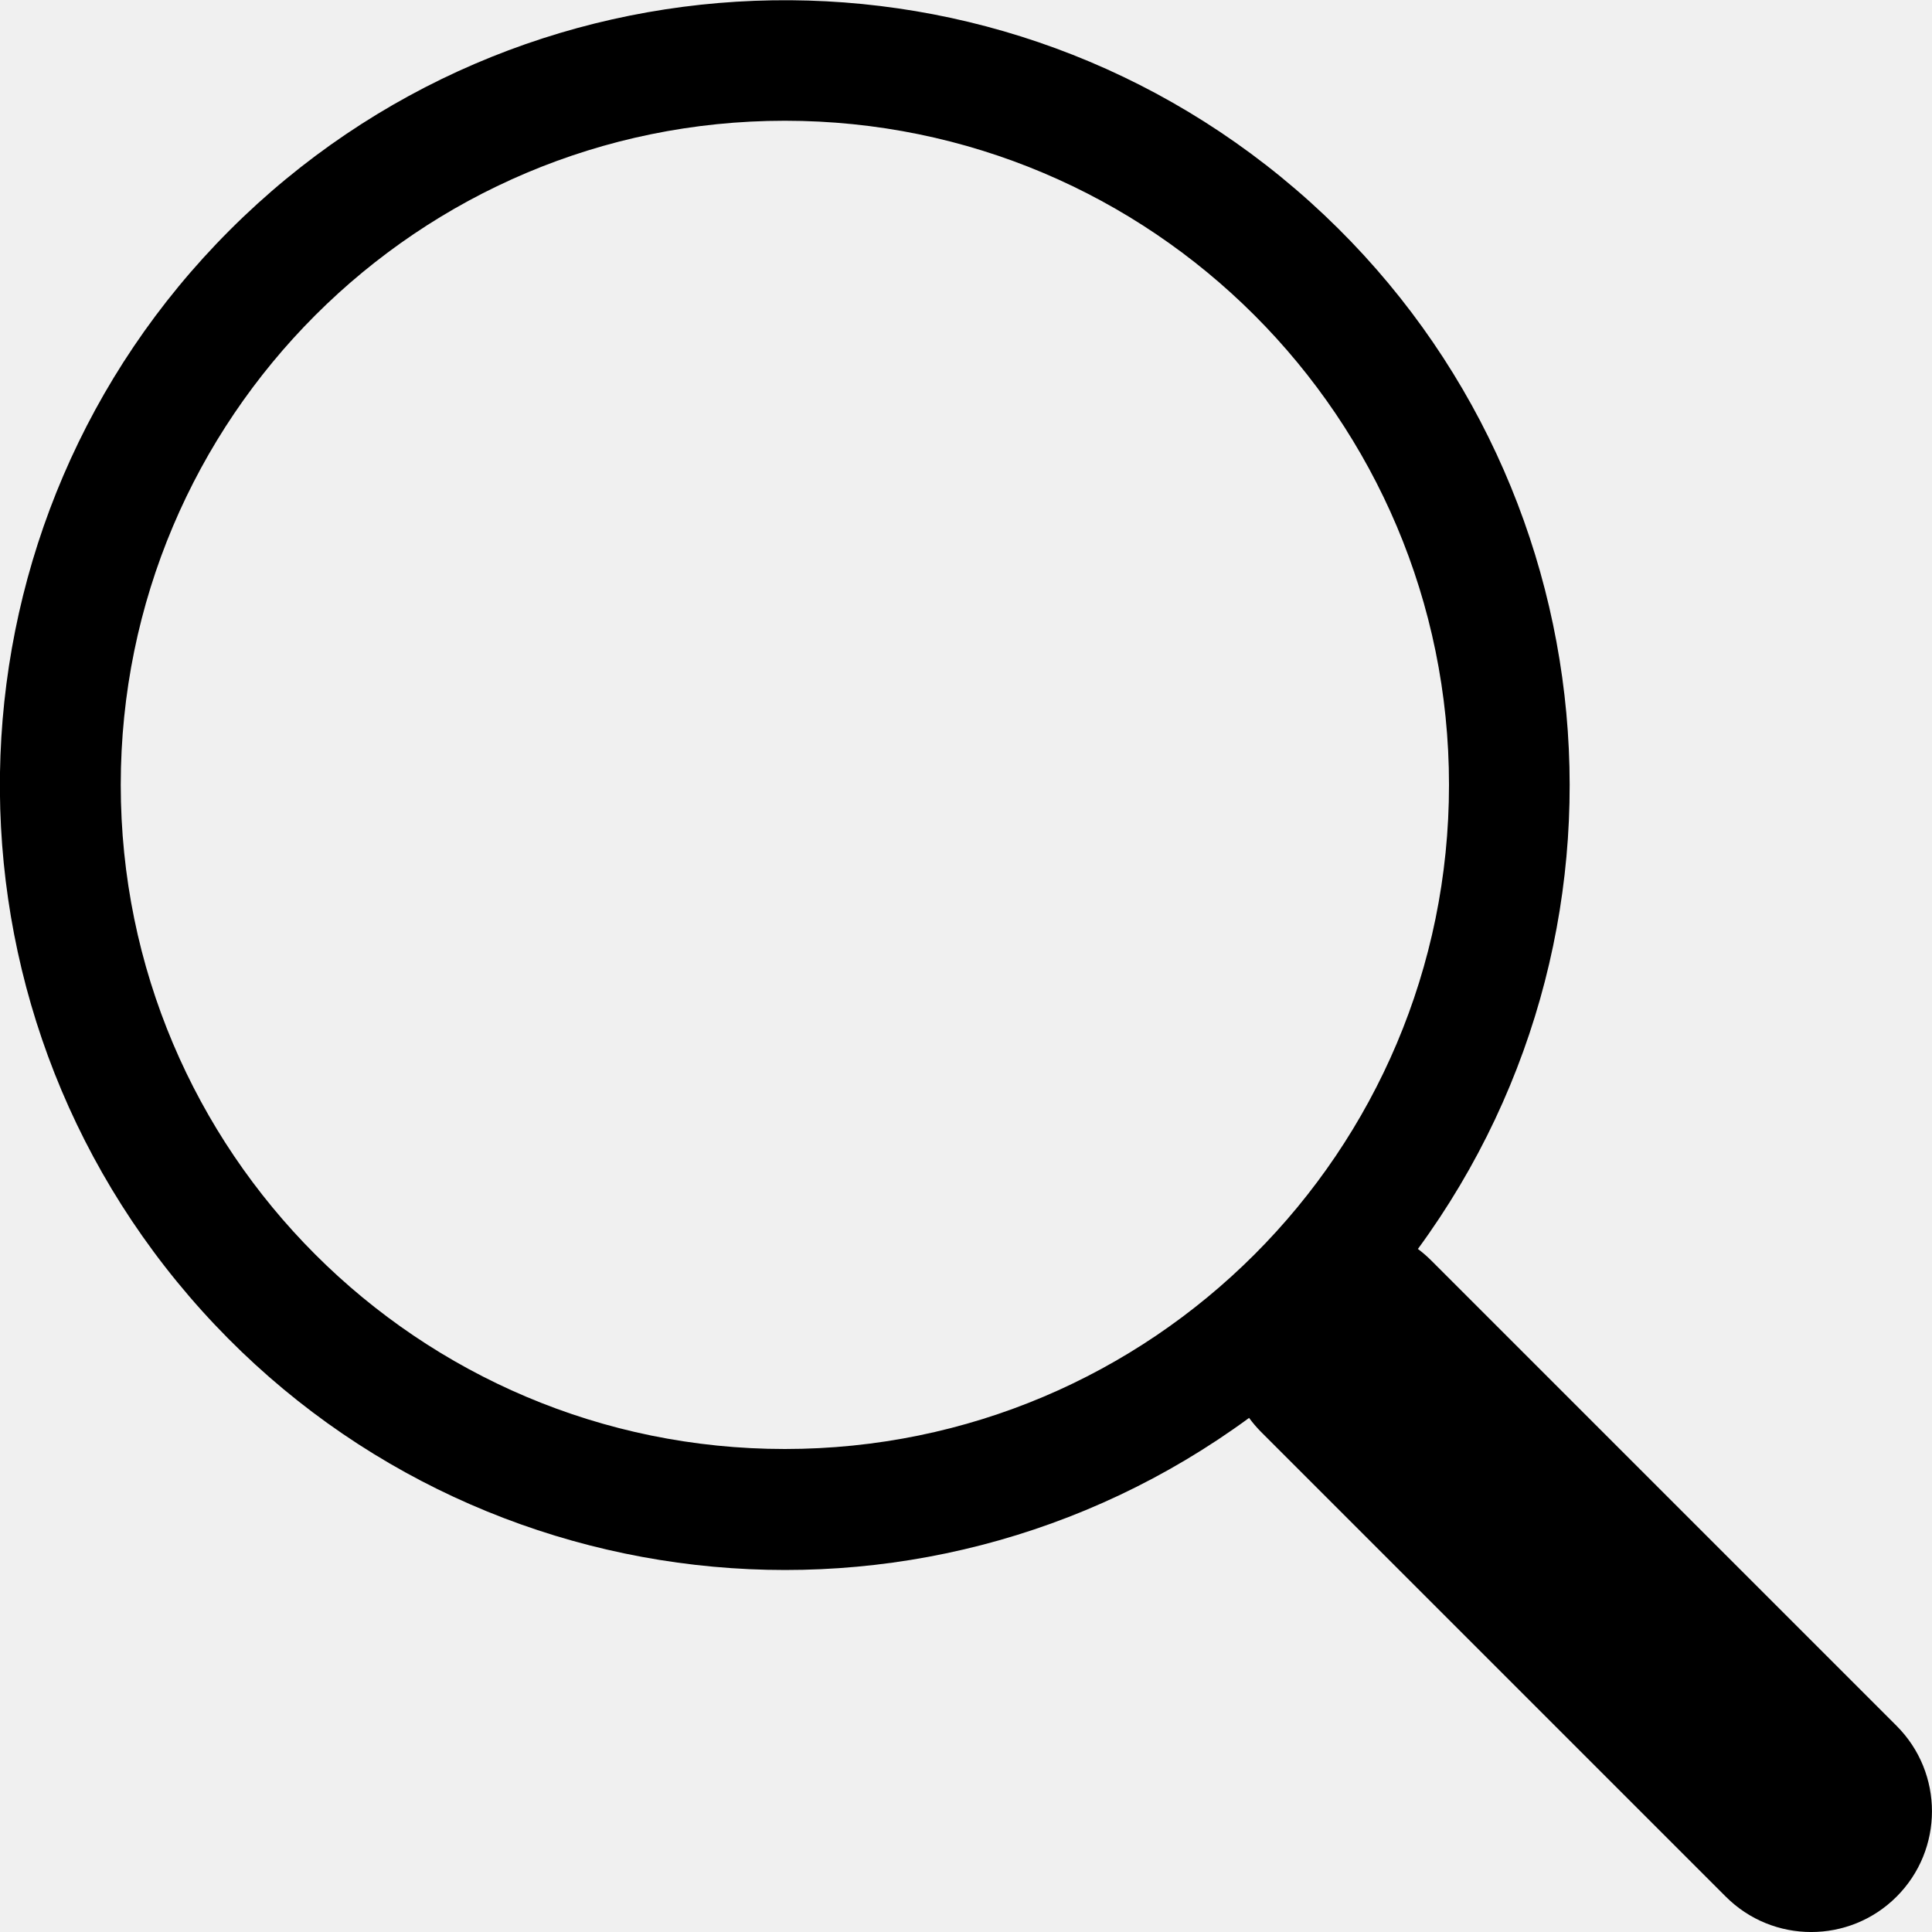
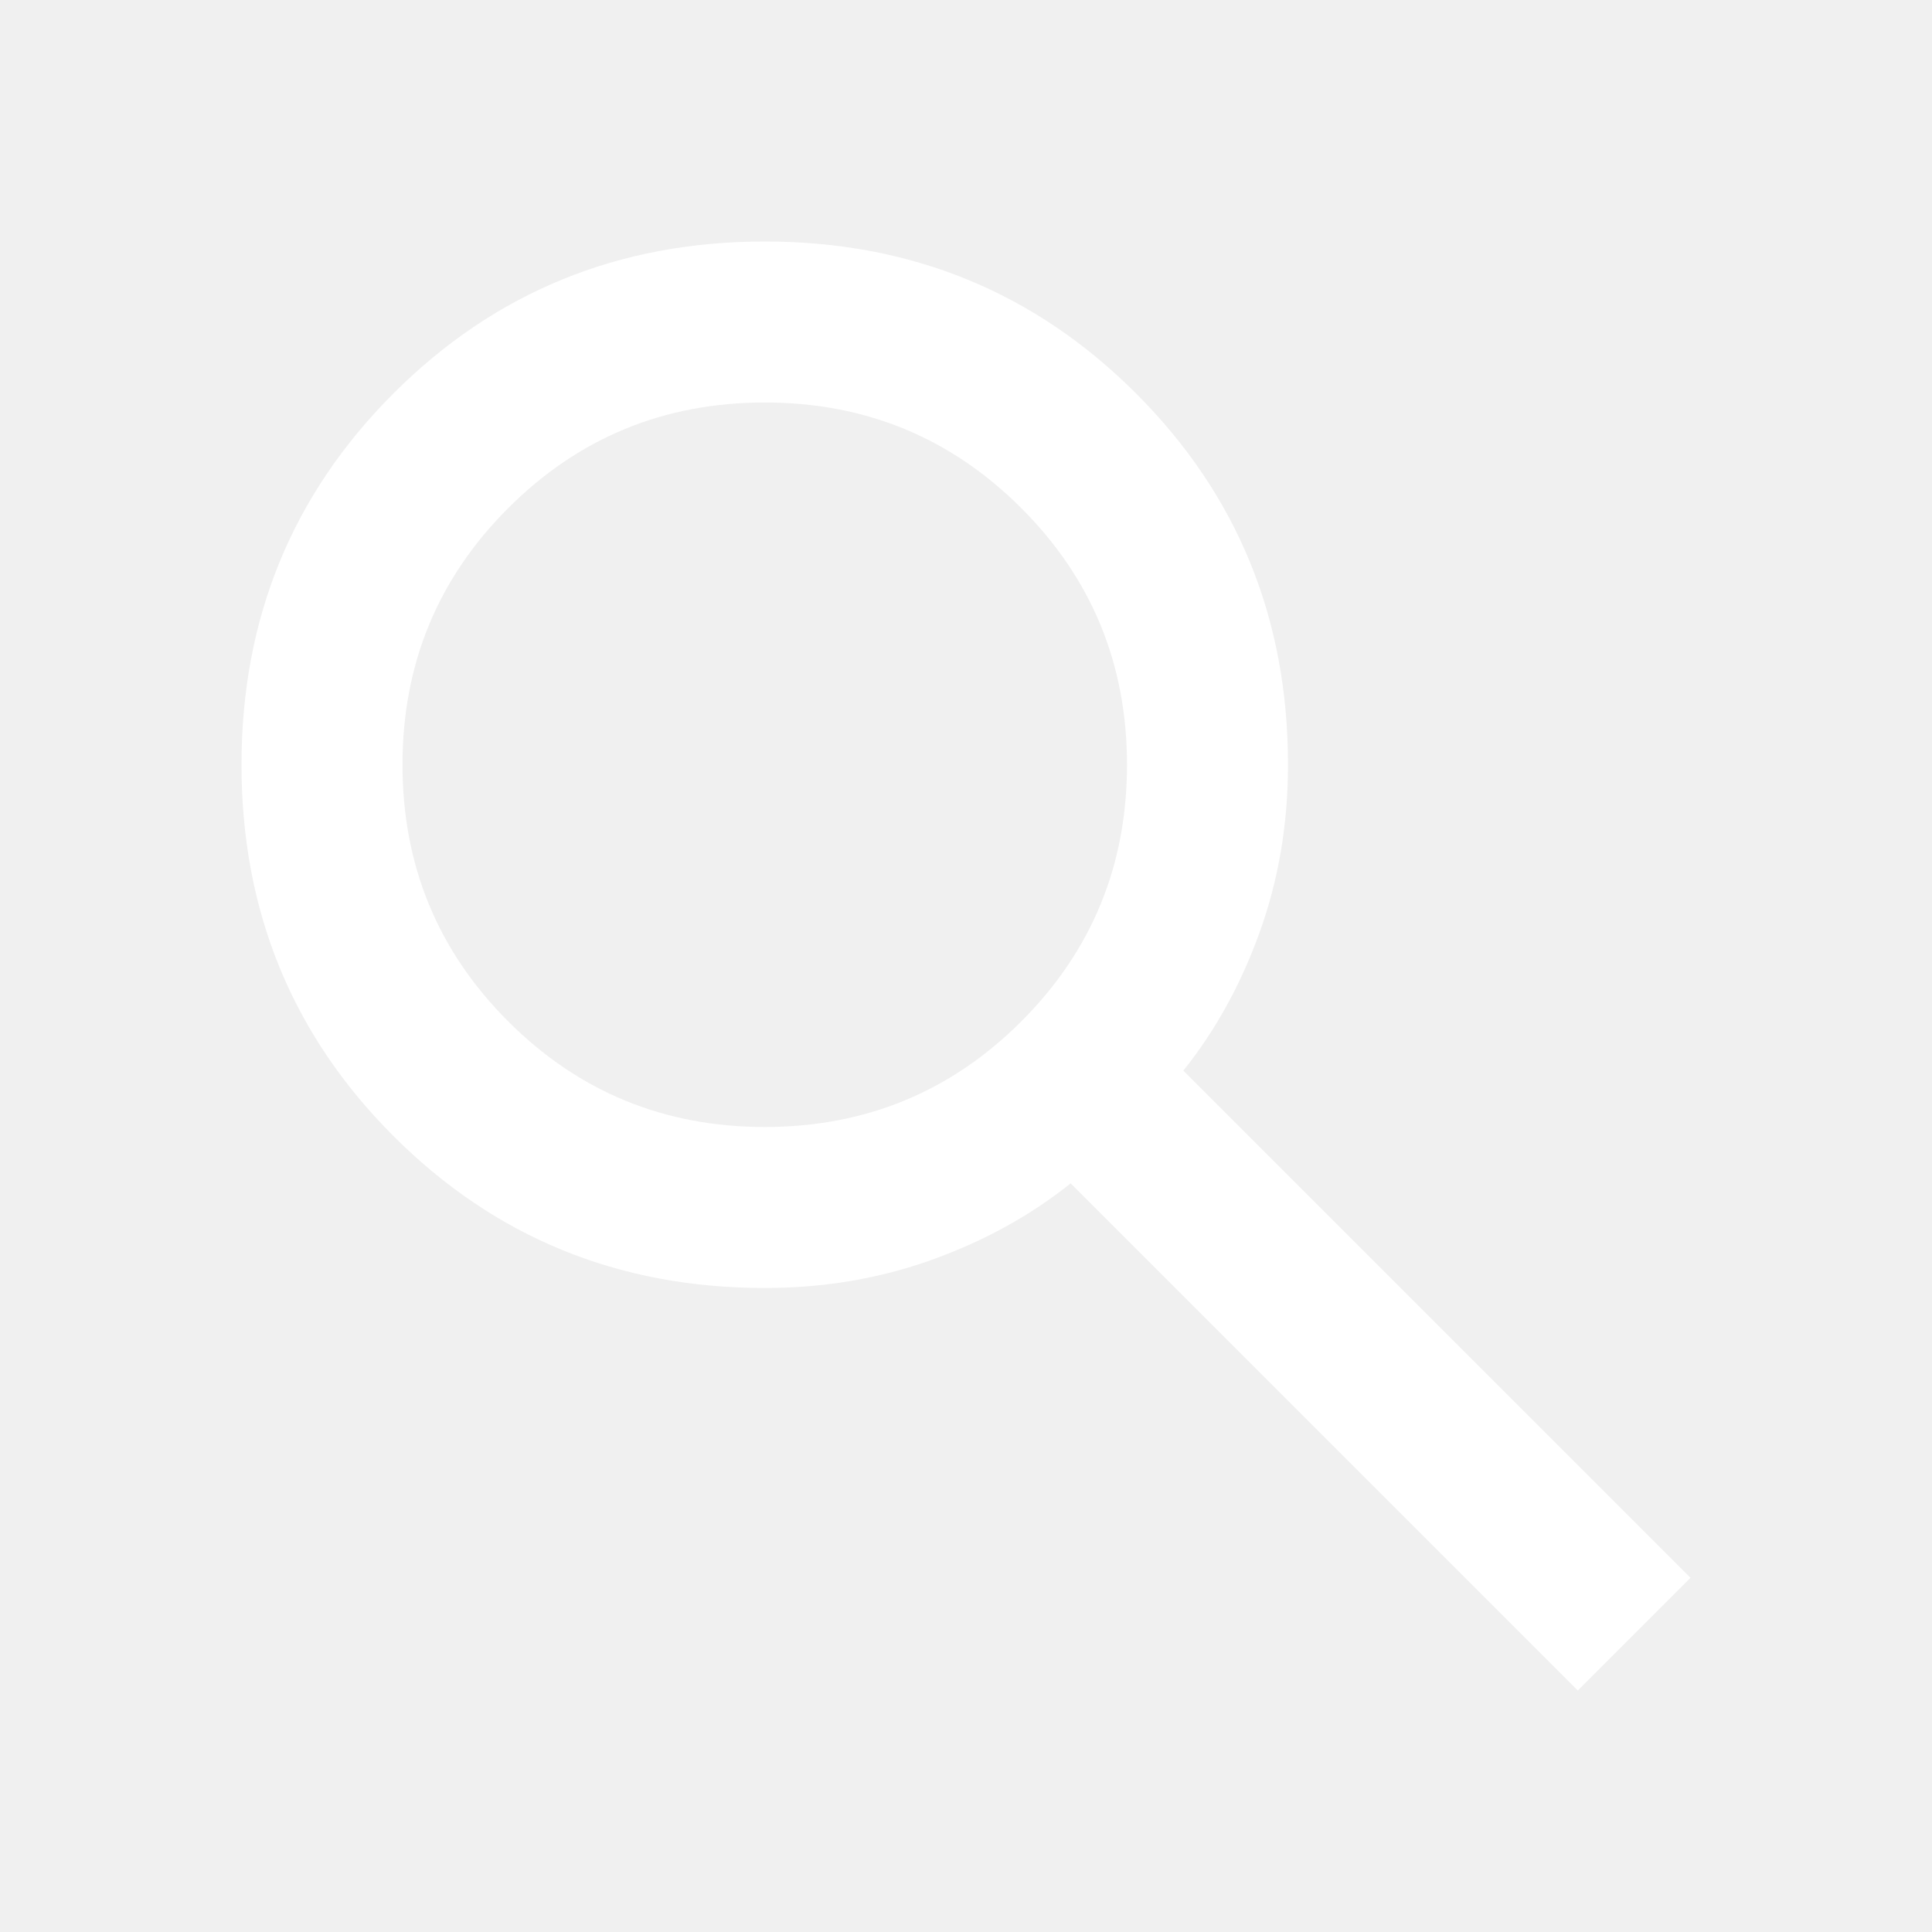
- <svg xmlns="http://www.w3.org/2000/svg" width="16" height="16" fill="currentColor" class="bi bi-search" viewBox="0 0 16 16">
-   <path d="M11.742 10.344a6.5 6.5 0 1 0-1.397 1.398h-.001q.044.06.098.115l3.85 3.85a1 1 0 0 0 1.415-1.414l-3.85-3.85a1 1 0 0 0-.115-.1zM12 6.5a5.5 5.5 0 1 1-11 0 5.5 5.5 0 0 1 11 0" />
+ <svg xmlns="http://www.w3.org/2000/svg" height="24px" viewBox="0 -960 960 960" width="24px" fill="#FFFFFF">
+   <path d="M784-120 532-372q-30 24-69 38t-83 14q-109 0-184.5-75.5T120-580q0-109 75.5-184.5T380-840q109 0 184.5 75.5T640-580q0 44-14 83t-38 69l252 252-56 56ZM380-400q75 0 127.5-52.5T560-580q0-75-52.5-127.5T380-760q-75 0-127.5 52.5T200-580q0 75 52.5 127.5T380-400Z" />
</svg>
